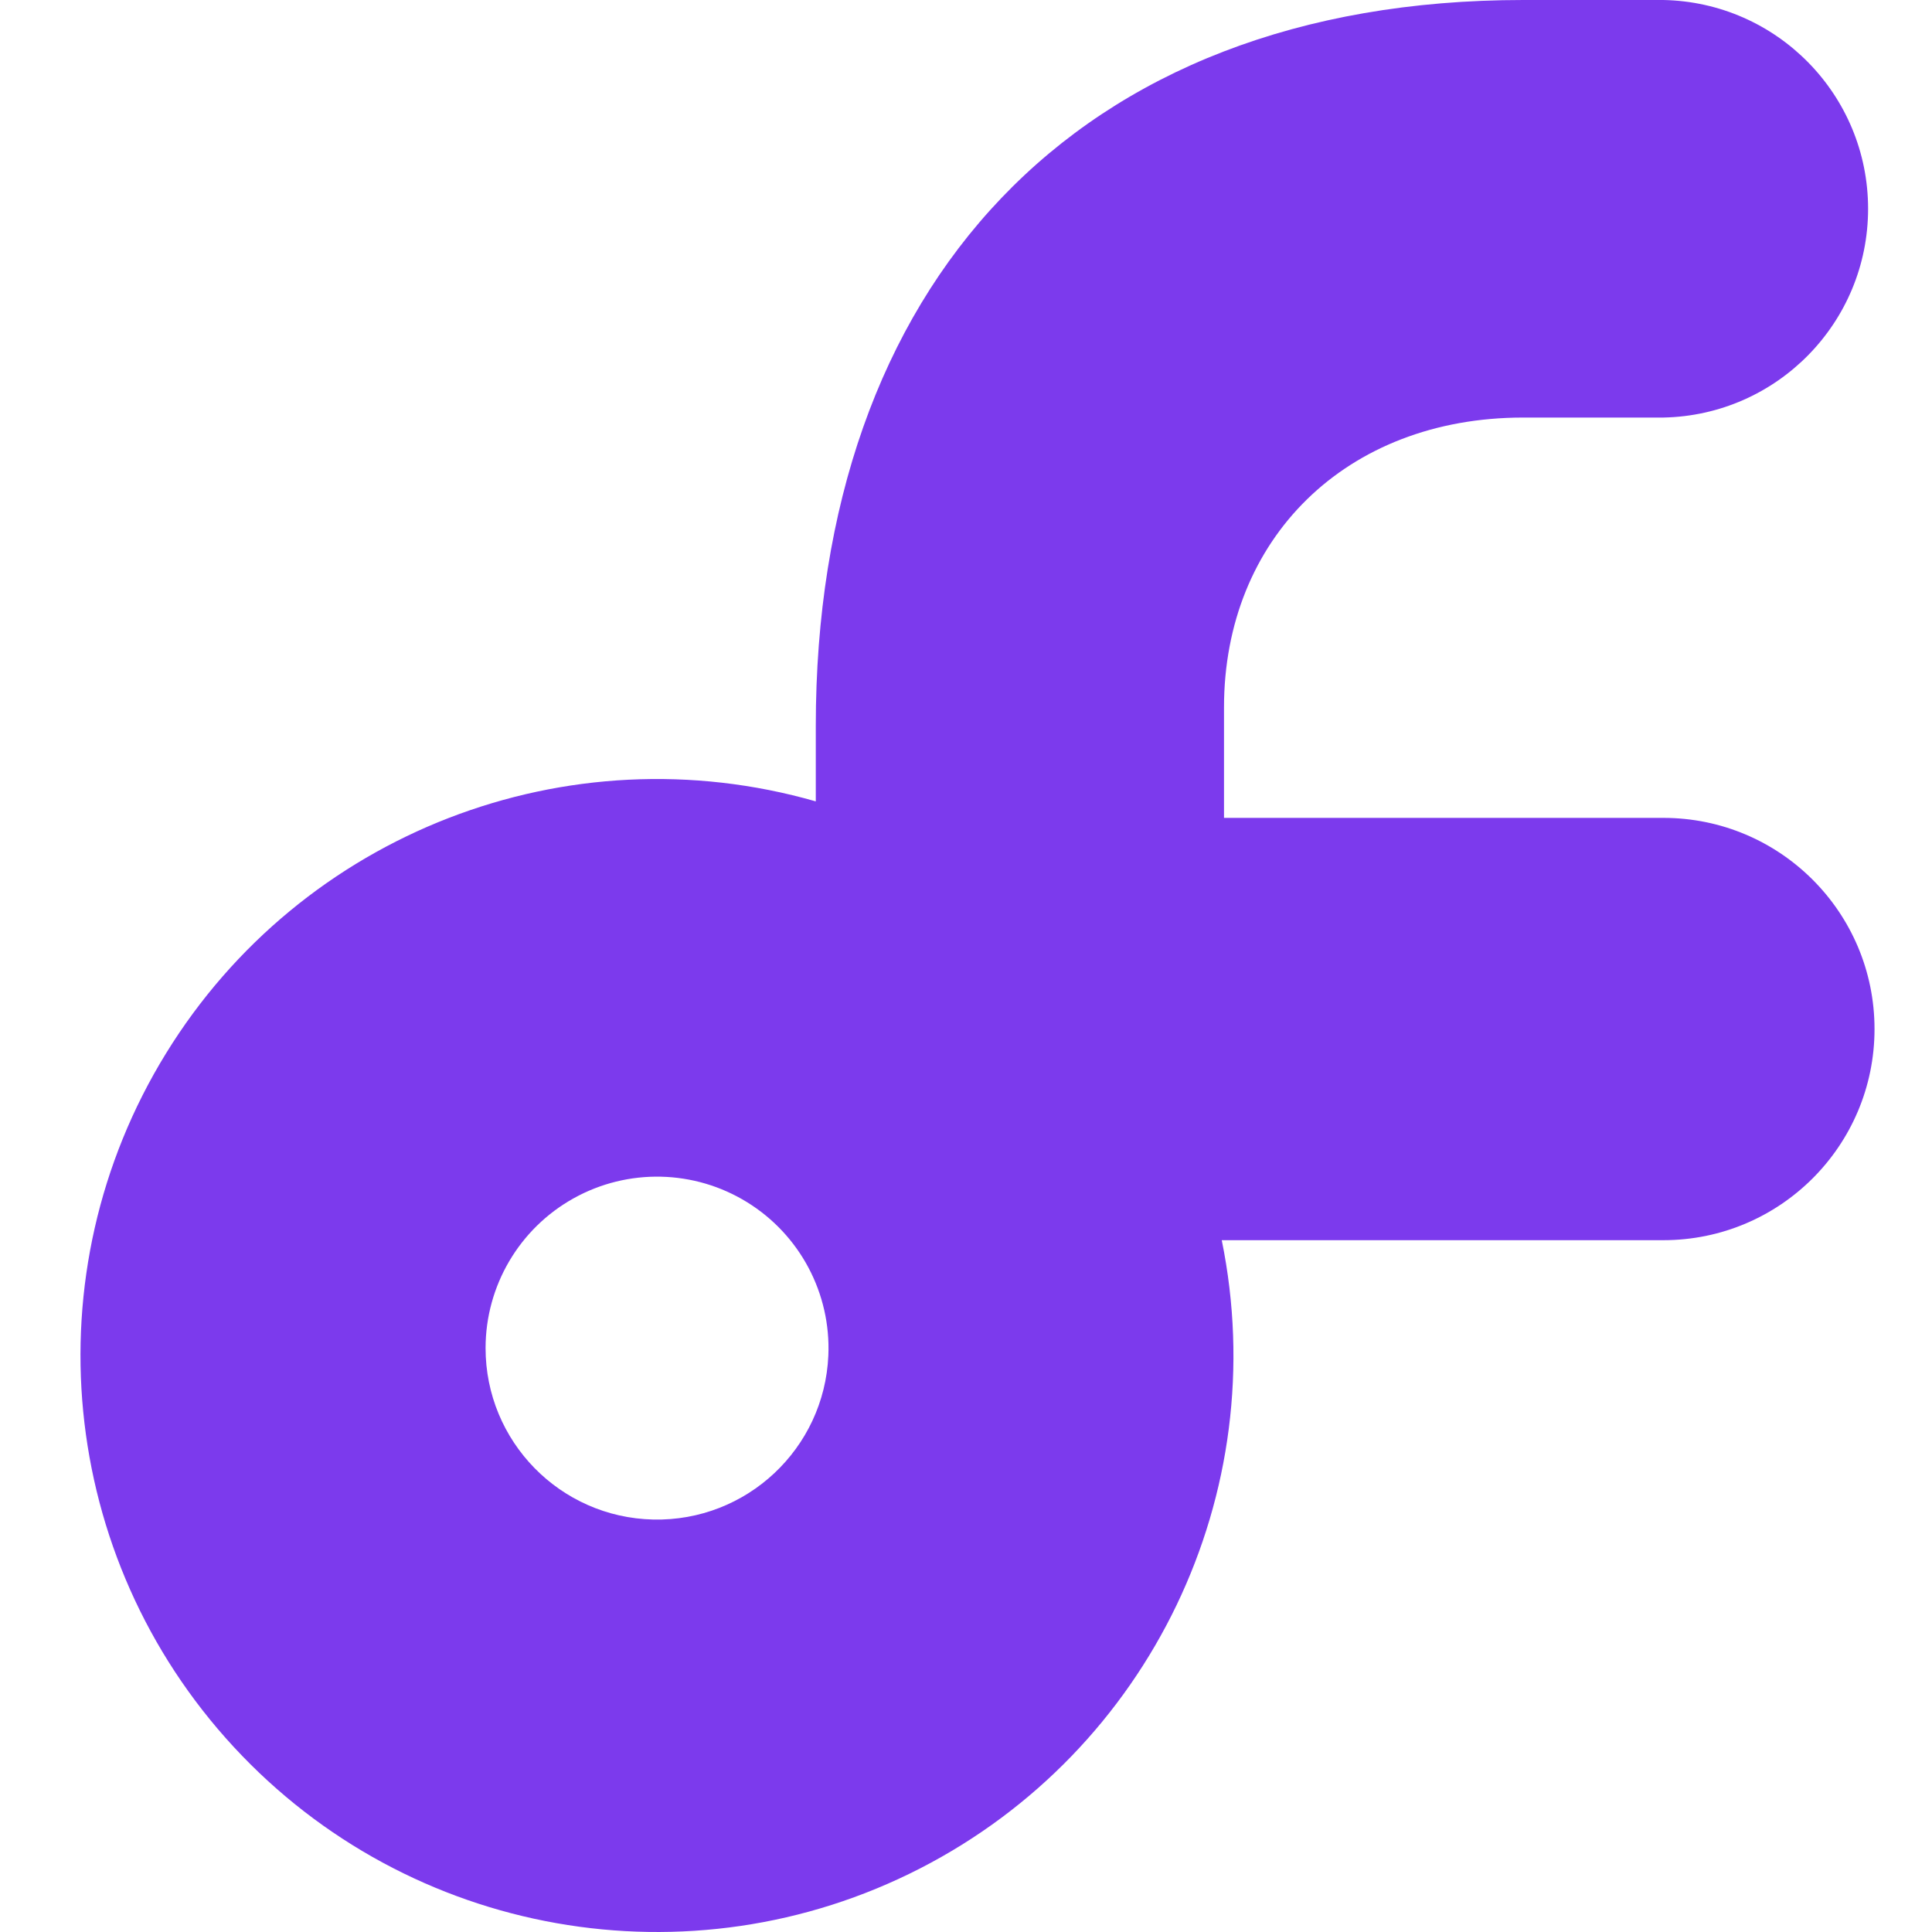
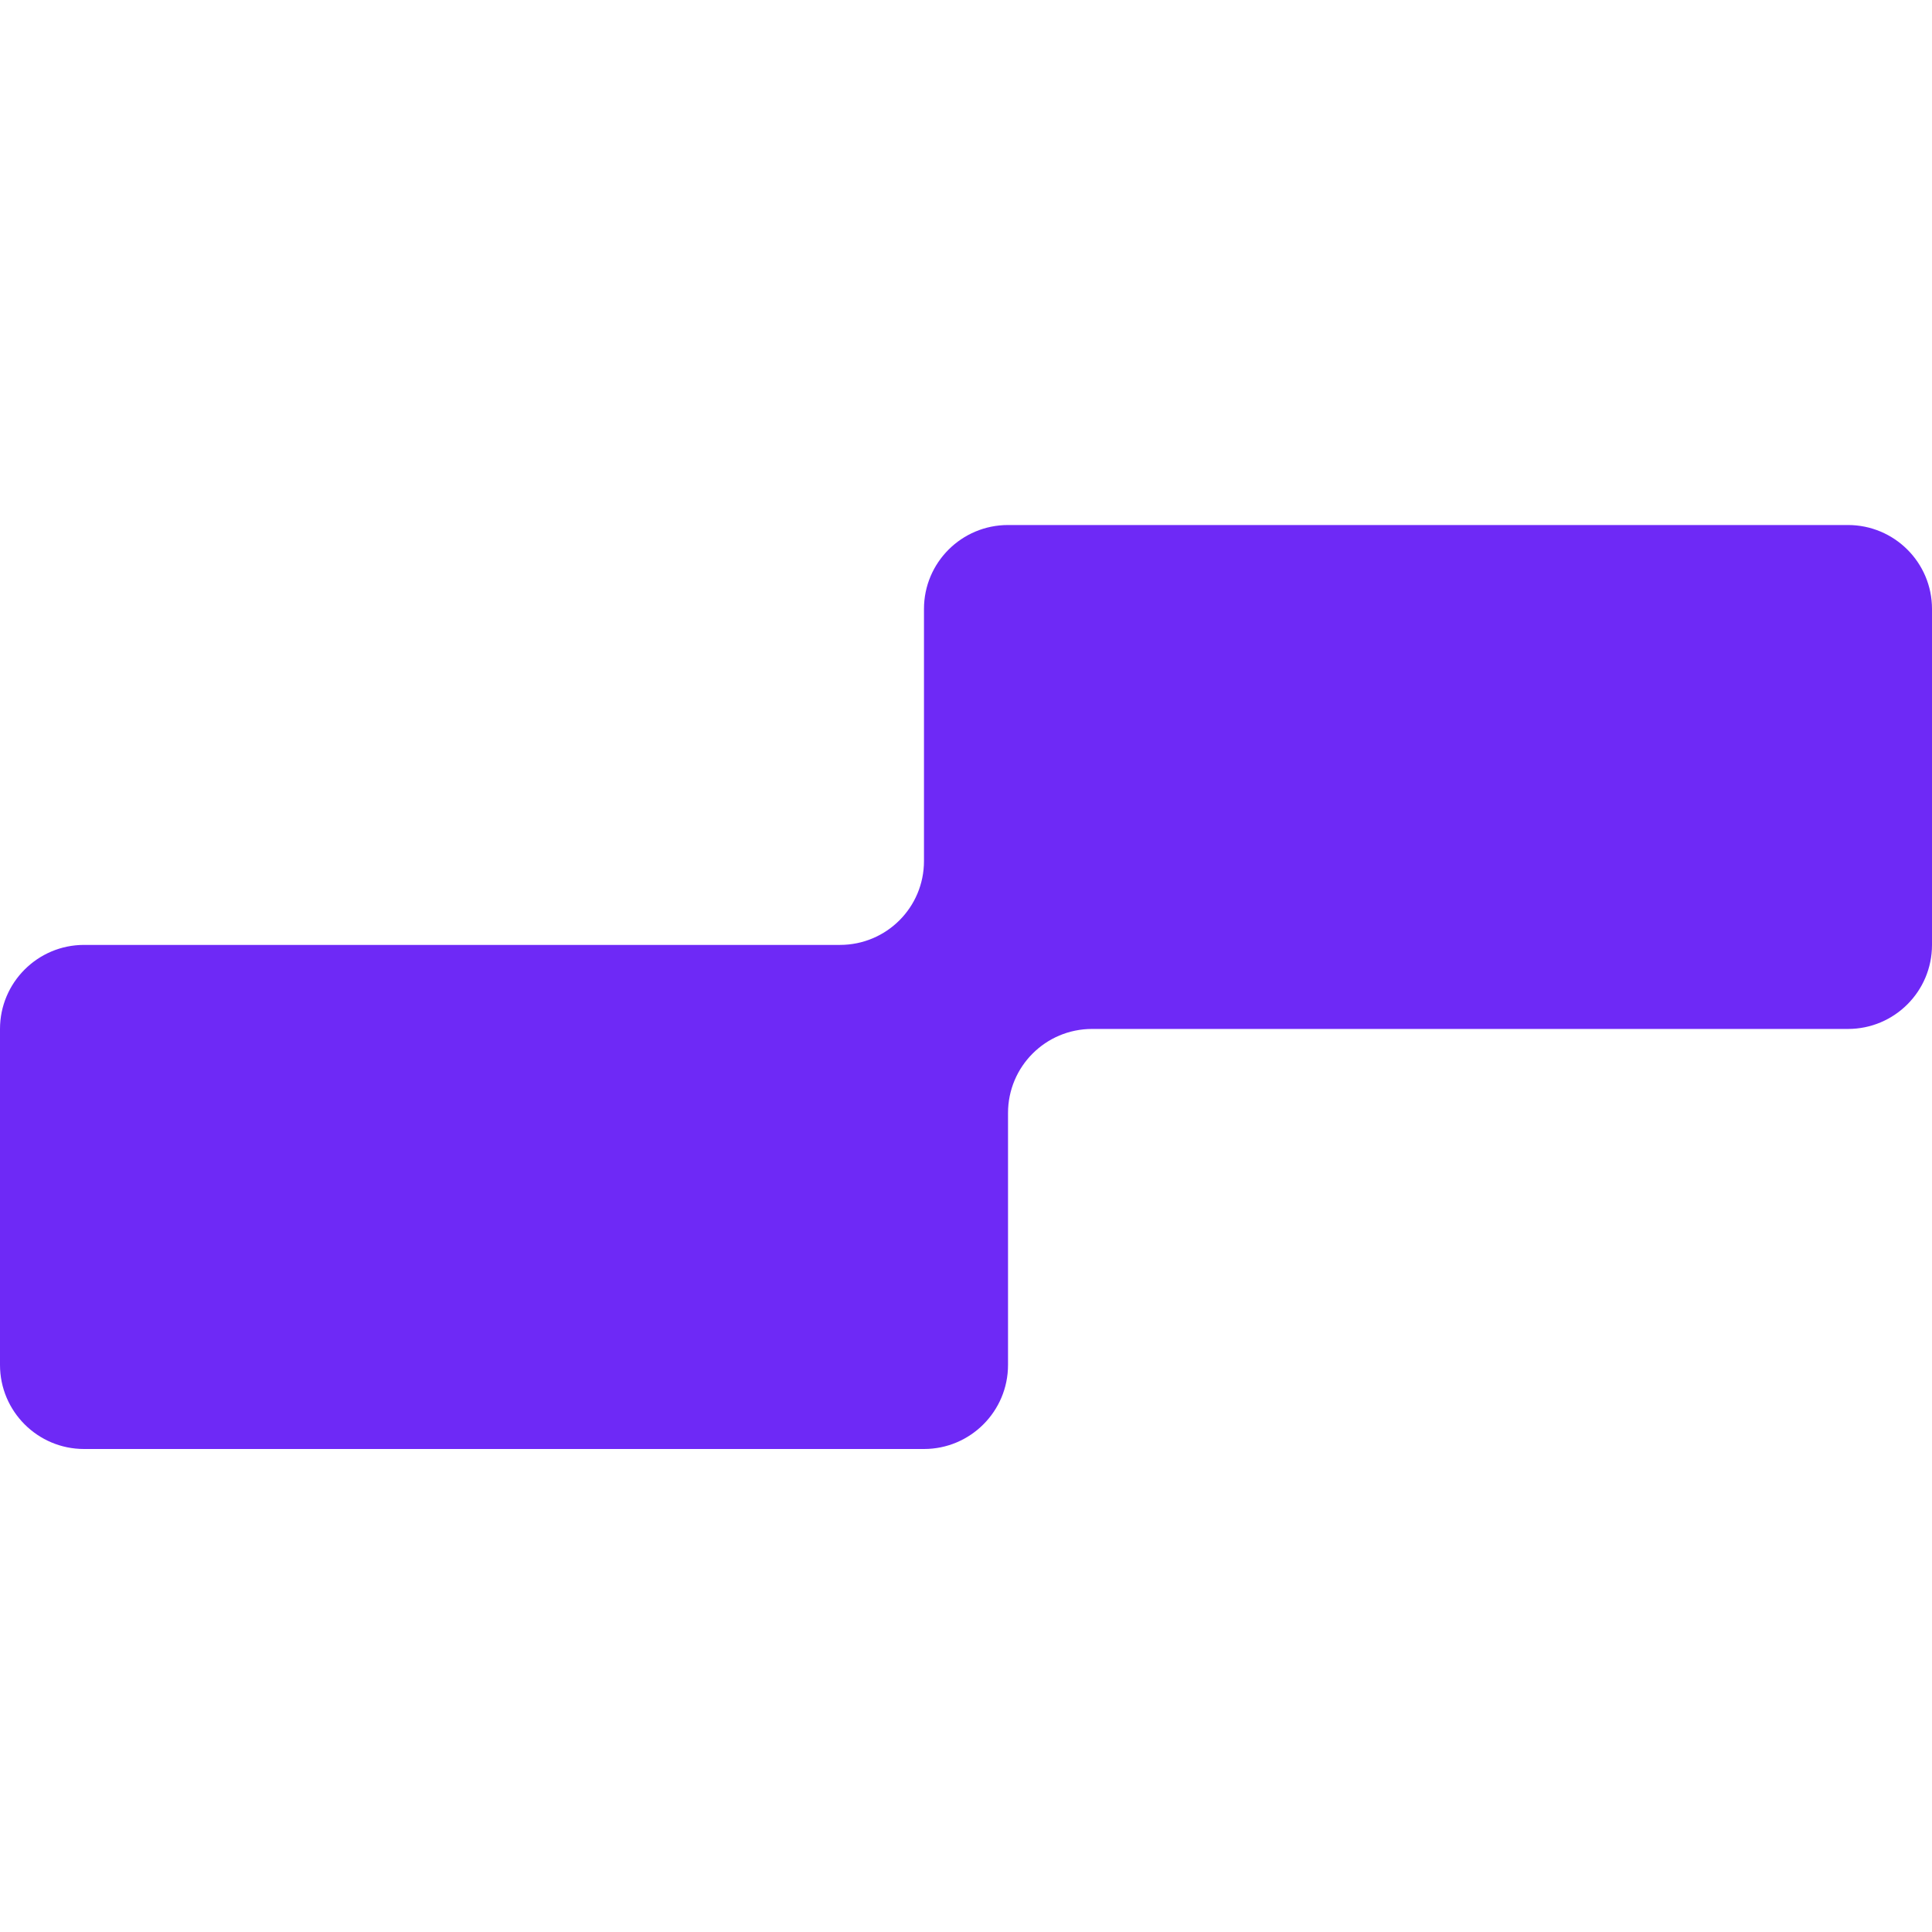
- <svg xmlns="http://www.w3.org/2000/svg" height="1em" style="flex:none;line-height:1" viewBox="0 0 24 24" width="1em">
-   <path clip-rule="evenodd" d="M20.663 0h-1.741c-5.575 0-8.788 3.56-8.788 9.018v.937a7.161 7.161 0 105.043 5.451h5.486a2.623 2.623 0 100-5.246h-5.458V8.787c0-2.09 1.51-3.6 3.717-3.6h1.741a2.594 2.594 0 000-5.187zM10.29 16.839a2.13 2.13 0 10-4.258-.094 2.13 2.13 0 004.258.094z" fill="#7C3AED" fill-rule="evenodd" />
+ <svg xmlns="http://www.w3.org/2000/svg" width="12" height="12" viewBox="0 0 12 12" fill="none">
+   <path d="M11.478 3.261H6.261C5.973 3.261 5.739 3.494 5.739 3.782V5.348C5.739 5.636 5.506 5.869 5.217 5.869H0.522C0.234 5.869 0 6.103 0 6.391V8.478C0 8.766 0.234 9 0.522 9H5.739C6.027 9 6.261 8.766 6.261 8.478V6.913C6.261 6.625 6.494 6.391 6.783 6.391H11.478C11.766 6.391 12 6.158 12 5.869V3.782C12 3.494 11.766 3.261 11.478 3.261Z" fill="#6E29F6" />
</svg>
